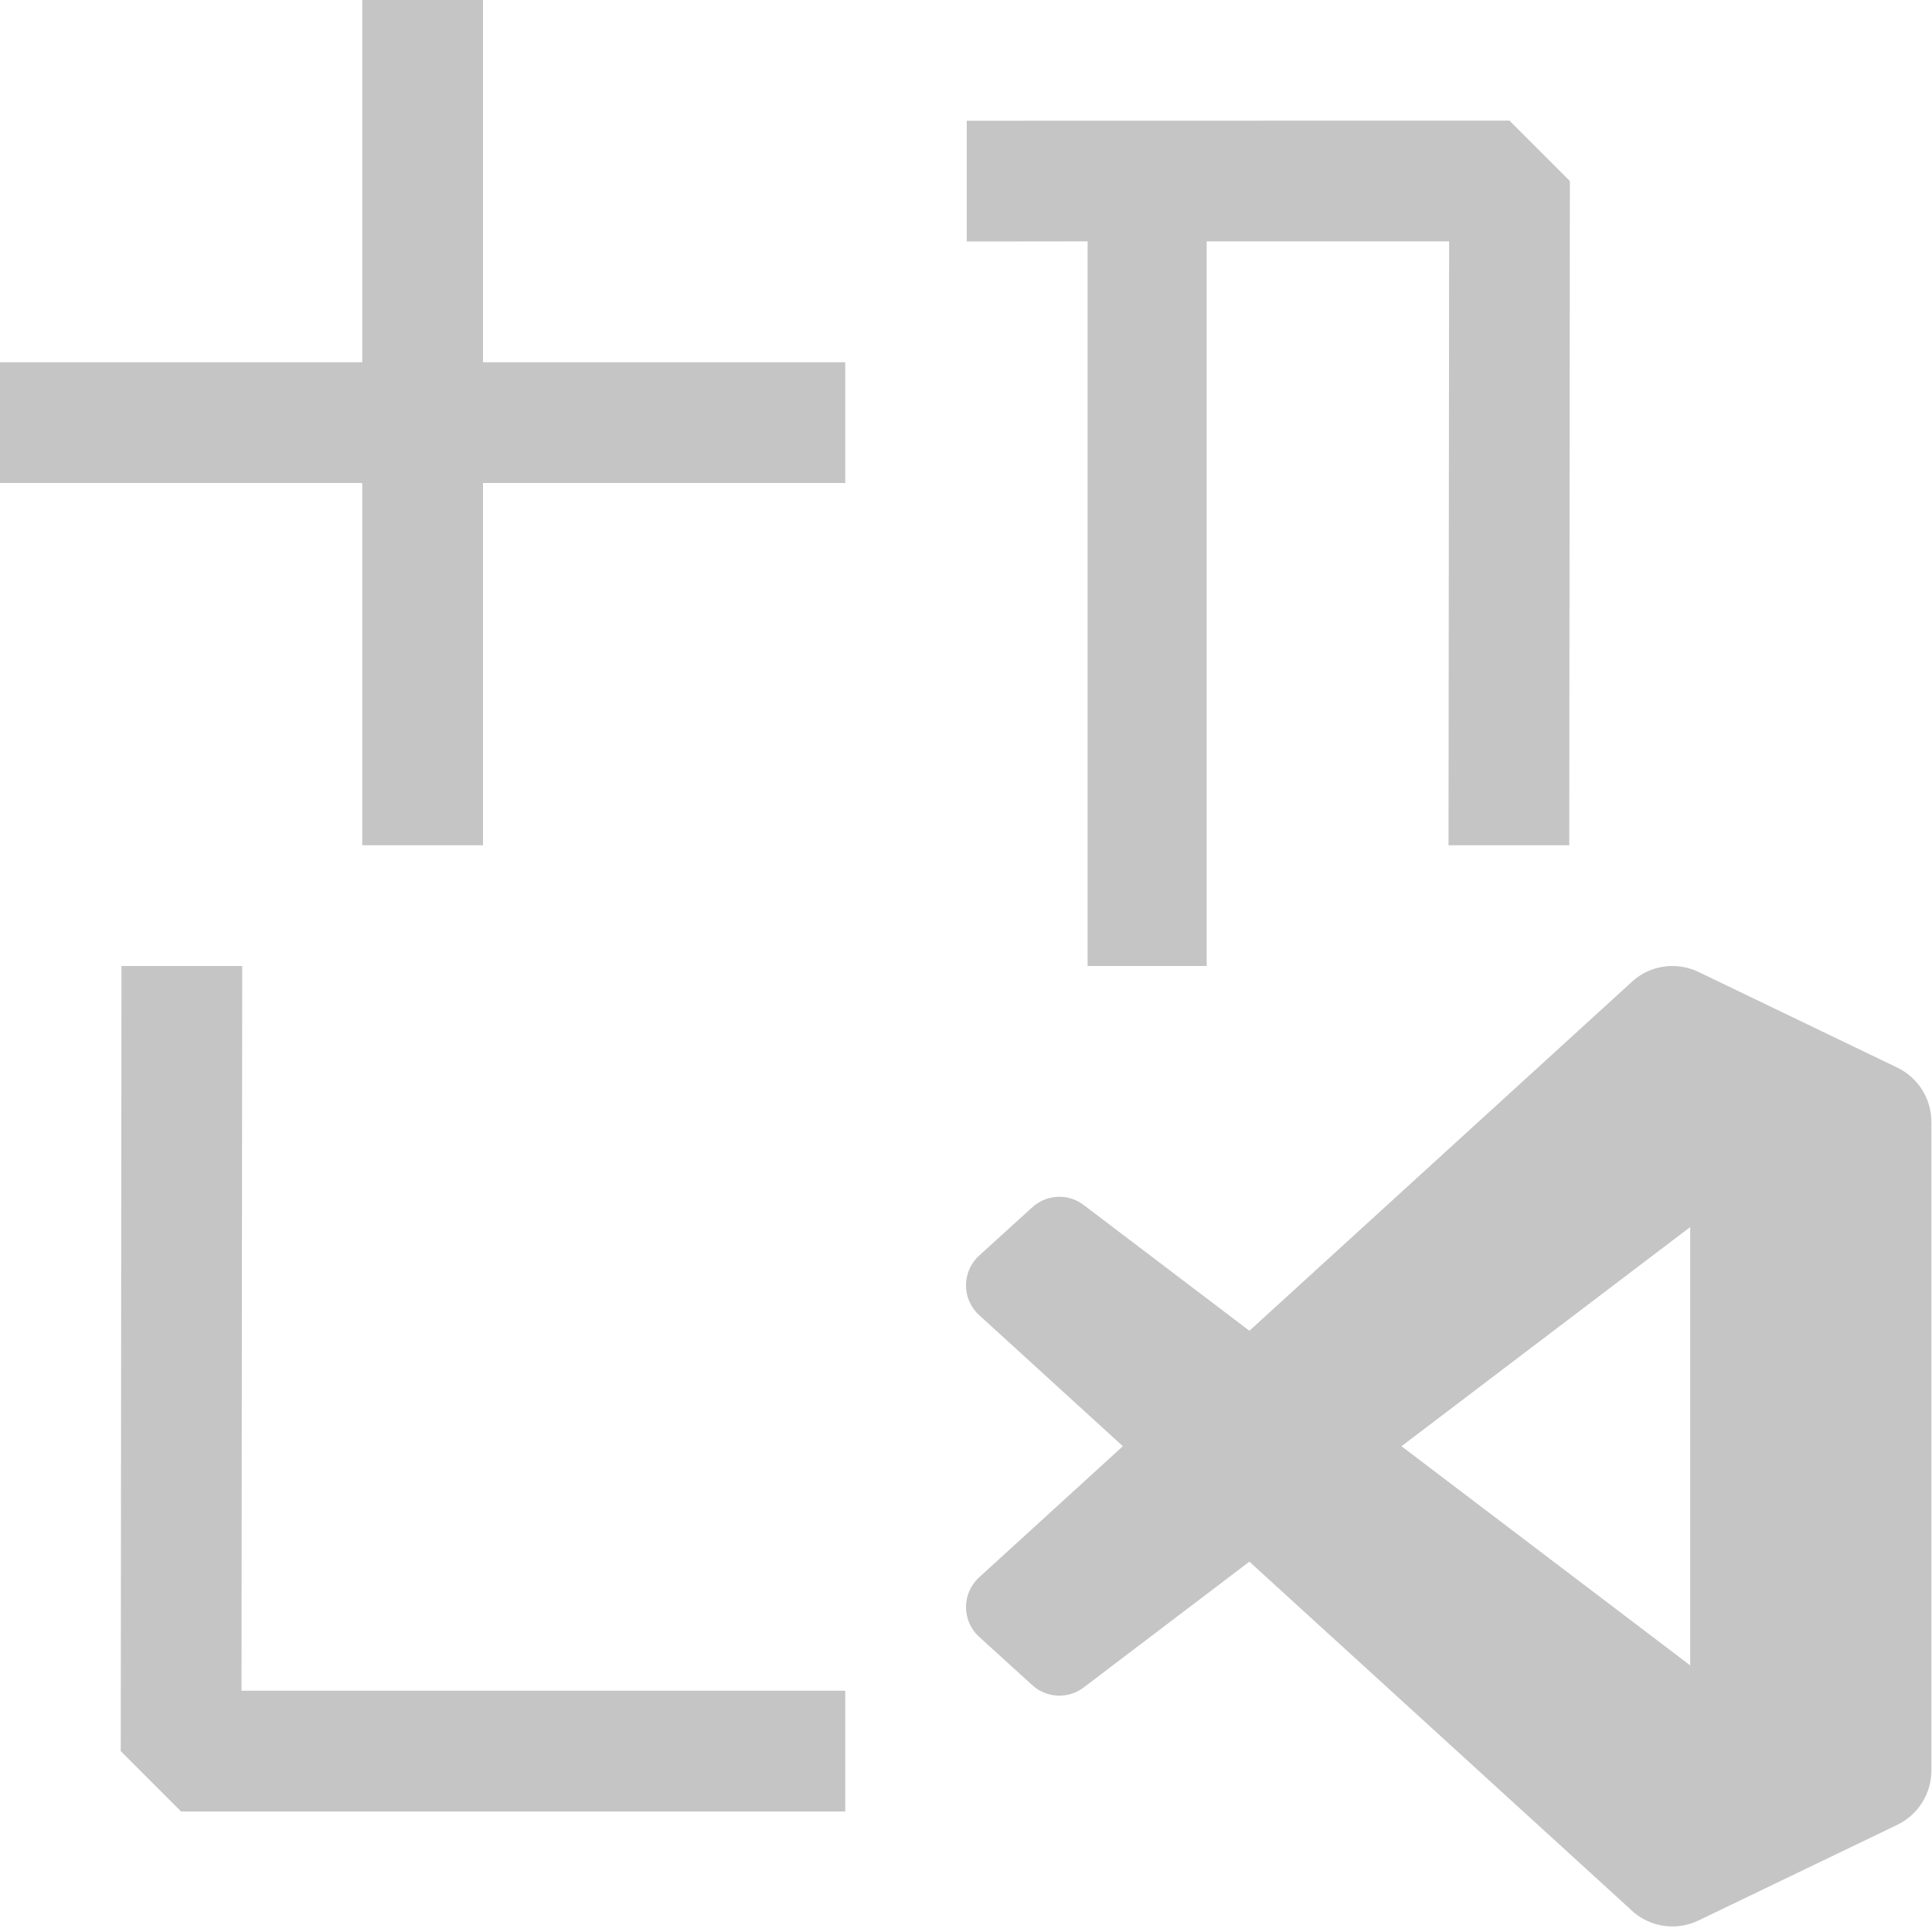
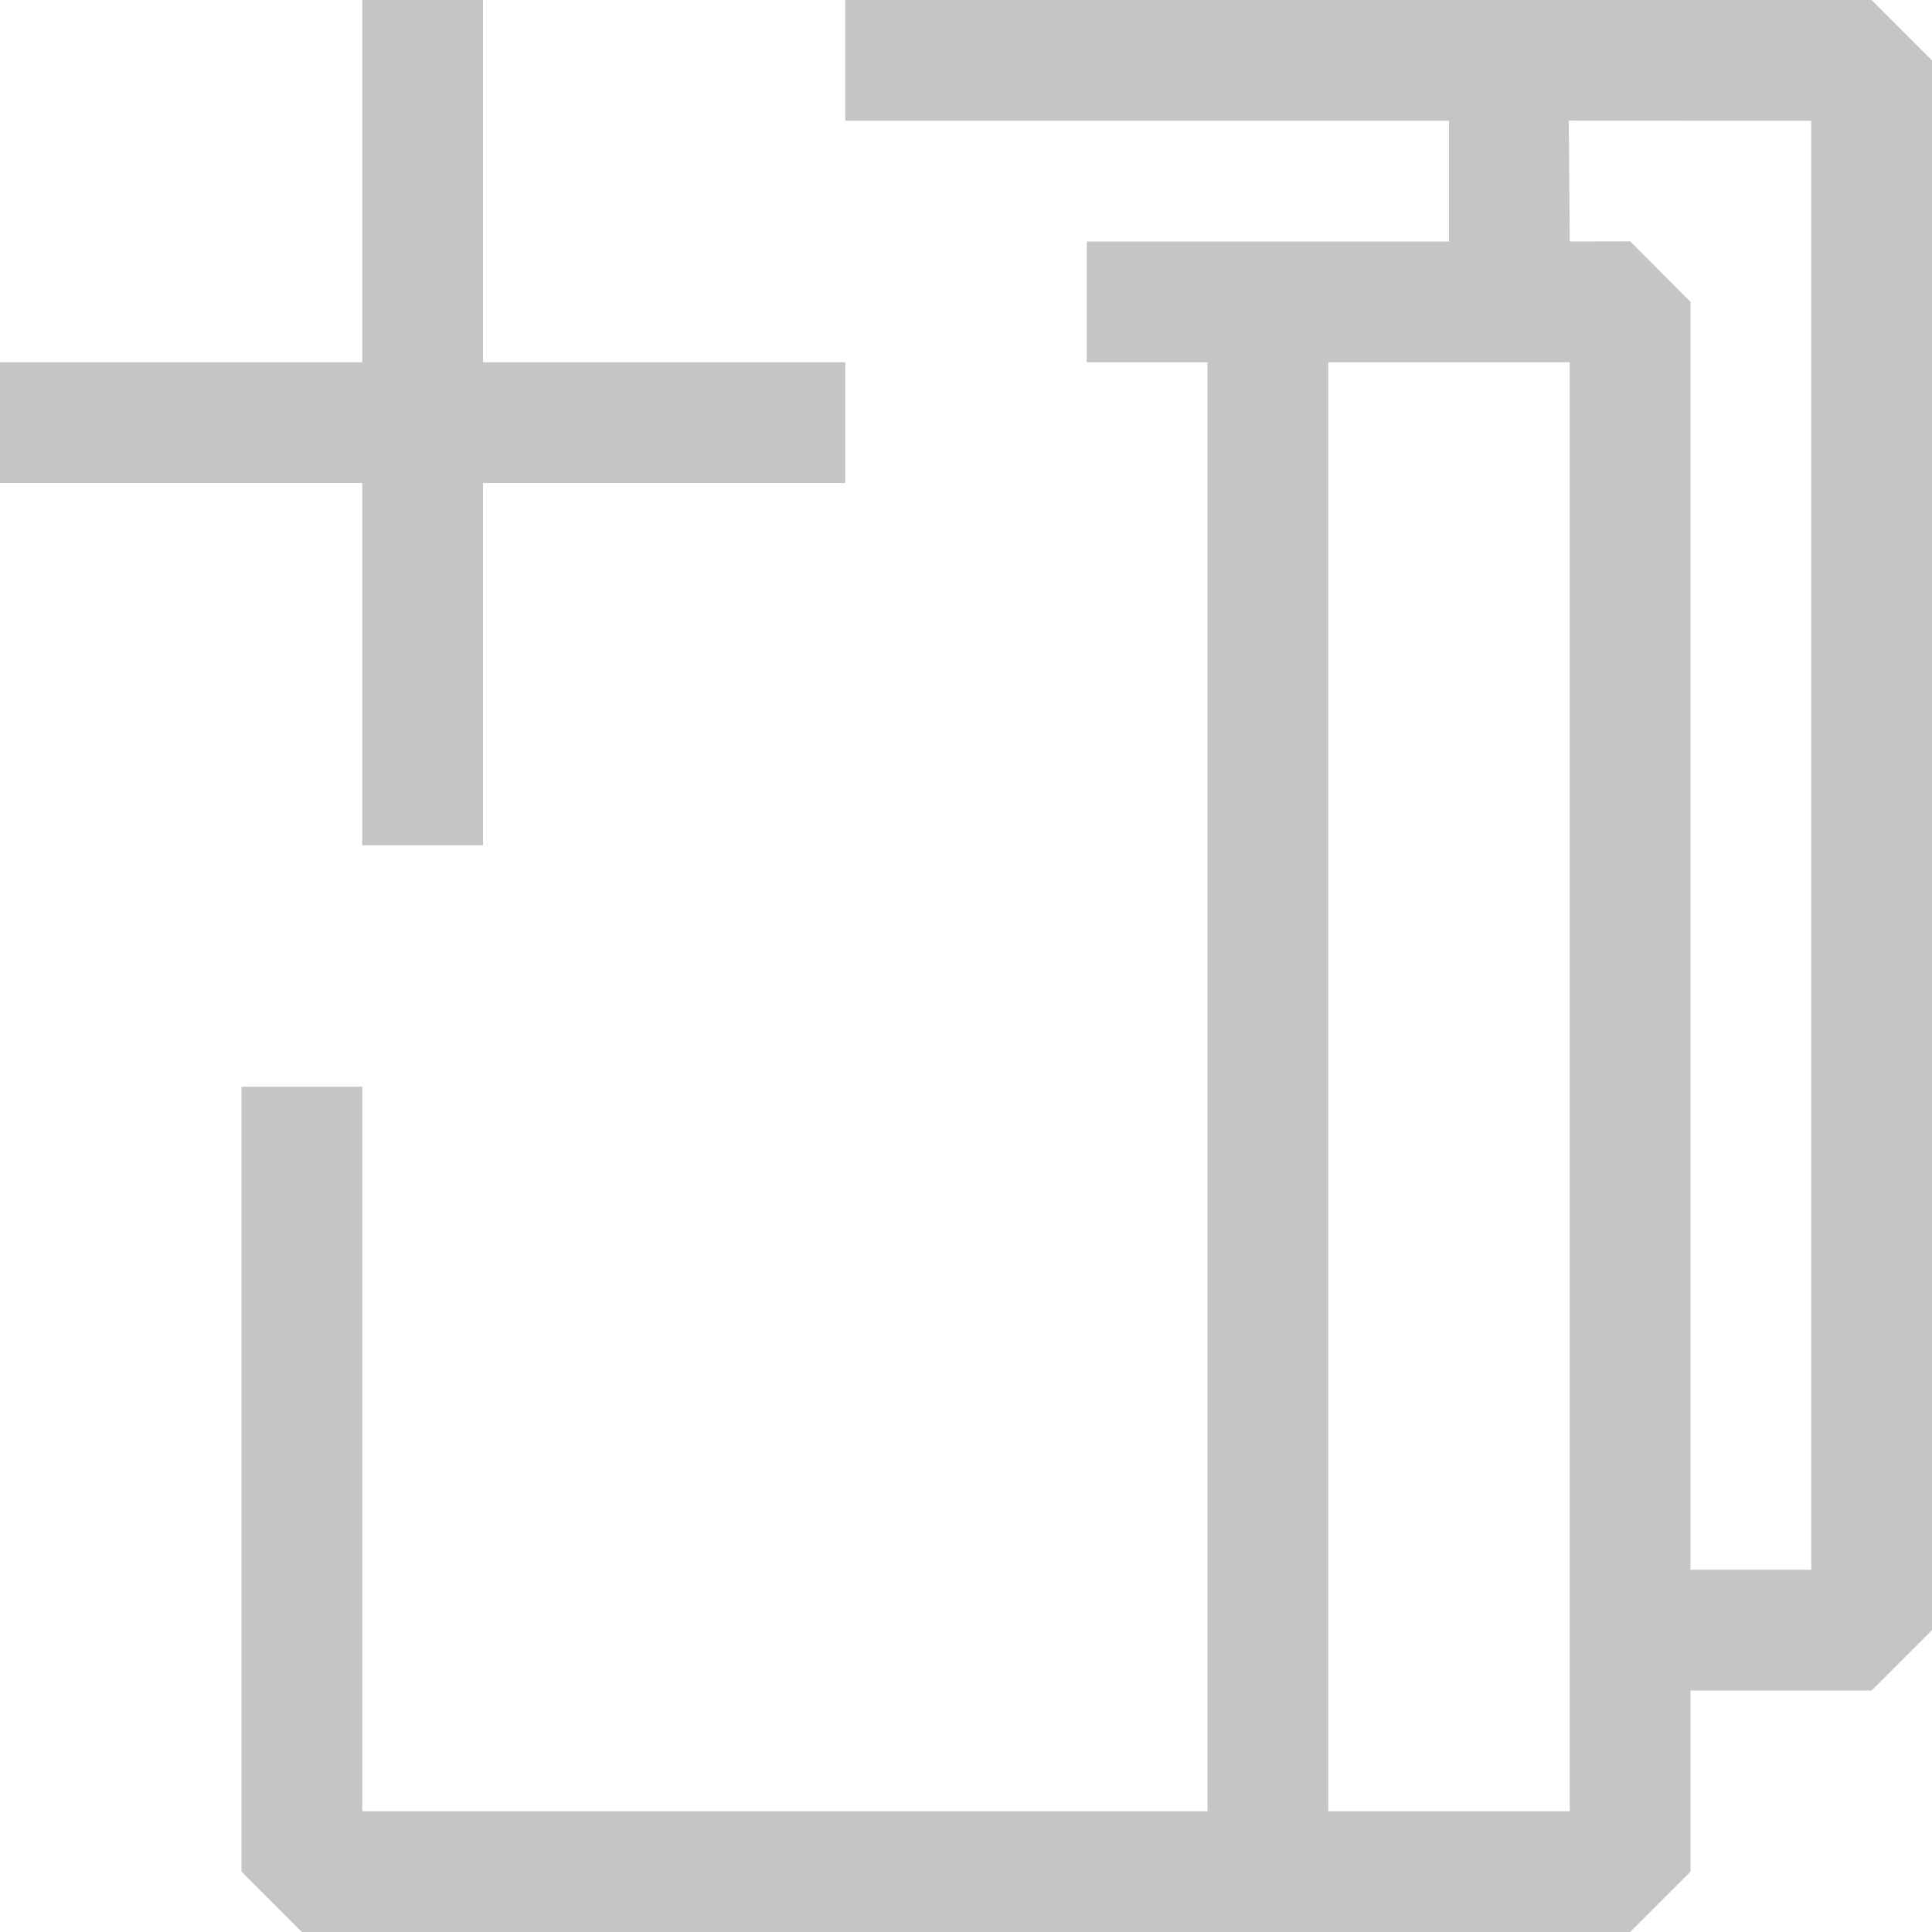
<svg xmlns="http://www.w3.org/2000/svg" width="16px" height="16px" viewBox="0 0 16 16" version="1.1" xml:space="preserve" style="fill-rule:evenodd;clip-rule:evenodd;stroke-linejoin:round;stroke-miterlimit:2;">
-   <path d="M7,15.002L1.5,15.002L1,14.502L1.006,8L2.006,8L2,14.002L7,14.002L7,15.002ZM9.007,8L9.007,1.999L8.006,2L8.006,1L12.501,0.999L13.001,1.499L12.996,7L11.996,7L12.001,1.999L9.993,1.999L9.993,8L9.007,8ZM3,4L0,4L0,3L3,3L3,0L4,0L4,3L7,3L7,4L4,4L4,7L3,7L3,4Z" style="fill:rgb(197,197,197);" />
-   <g transform="matrix(0.0312309,0,0,0.0312309,8.00488,7.97939)">
-     <path d="M181.378,254.252C185.41,255.822 190.008,255.722 194.077,253.764L246.783,228.402C252.322,225.737 255.844,220.132 255.844,213.983L255.844,42.018C255.844,35.869 252.322,30.264 246.784,27.599L194.077,2.237C188.737,-0.333 182.486,0.296 177.798,3.704C177.129,4.191 176.491,4.734 175.892,5.333L74.993,97.386L31.043,64.025C26.952,60.919 21.229,61.173 17.429,64.63L3.333,77.452C-1.315,81.68 -1.32,88.993 3.322,93.227L41.436,128L3.322,162.773C-1.32,167.008 -1.315,174.32 3.333,178.548L17.429,191.37C21.229,194.827 26.952,195.081 31.043,191.976L74.993,158.614L175.892,250.667C177.488,252.264 179.363,253.467 181.378,254.252ZM191.883,69.885L115.323,128L191.883,186.115L191.883,69.885Z" style="fill:rgb(197,197,197);" />
-   </g>
+   <path d="M7,0L15.5,0L16,0.5L16,13.5L15.5,14L14,14L14,15.5L13.5,16L2.5,16L2,15.5L2,9L3,9L3,15L10,15L10,3L9,3L9,2L12,2L12,1L7,1L7,0ZM13,15L13,3L11,3L11,15L13,15ZM15,13L14,13L14,2.5L13.501,1.999L13,2L12.992,0.999L15,1L15,13ZM3,4L0,4L0,3L3,3L3,0L4,0L4,3L7,3L7,4L4,4L4,7L3,7L3,4Z" style="fill:rgb(197,197,197);" />
</svg>
